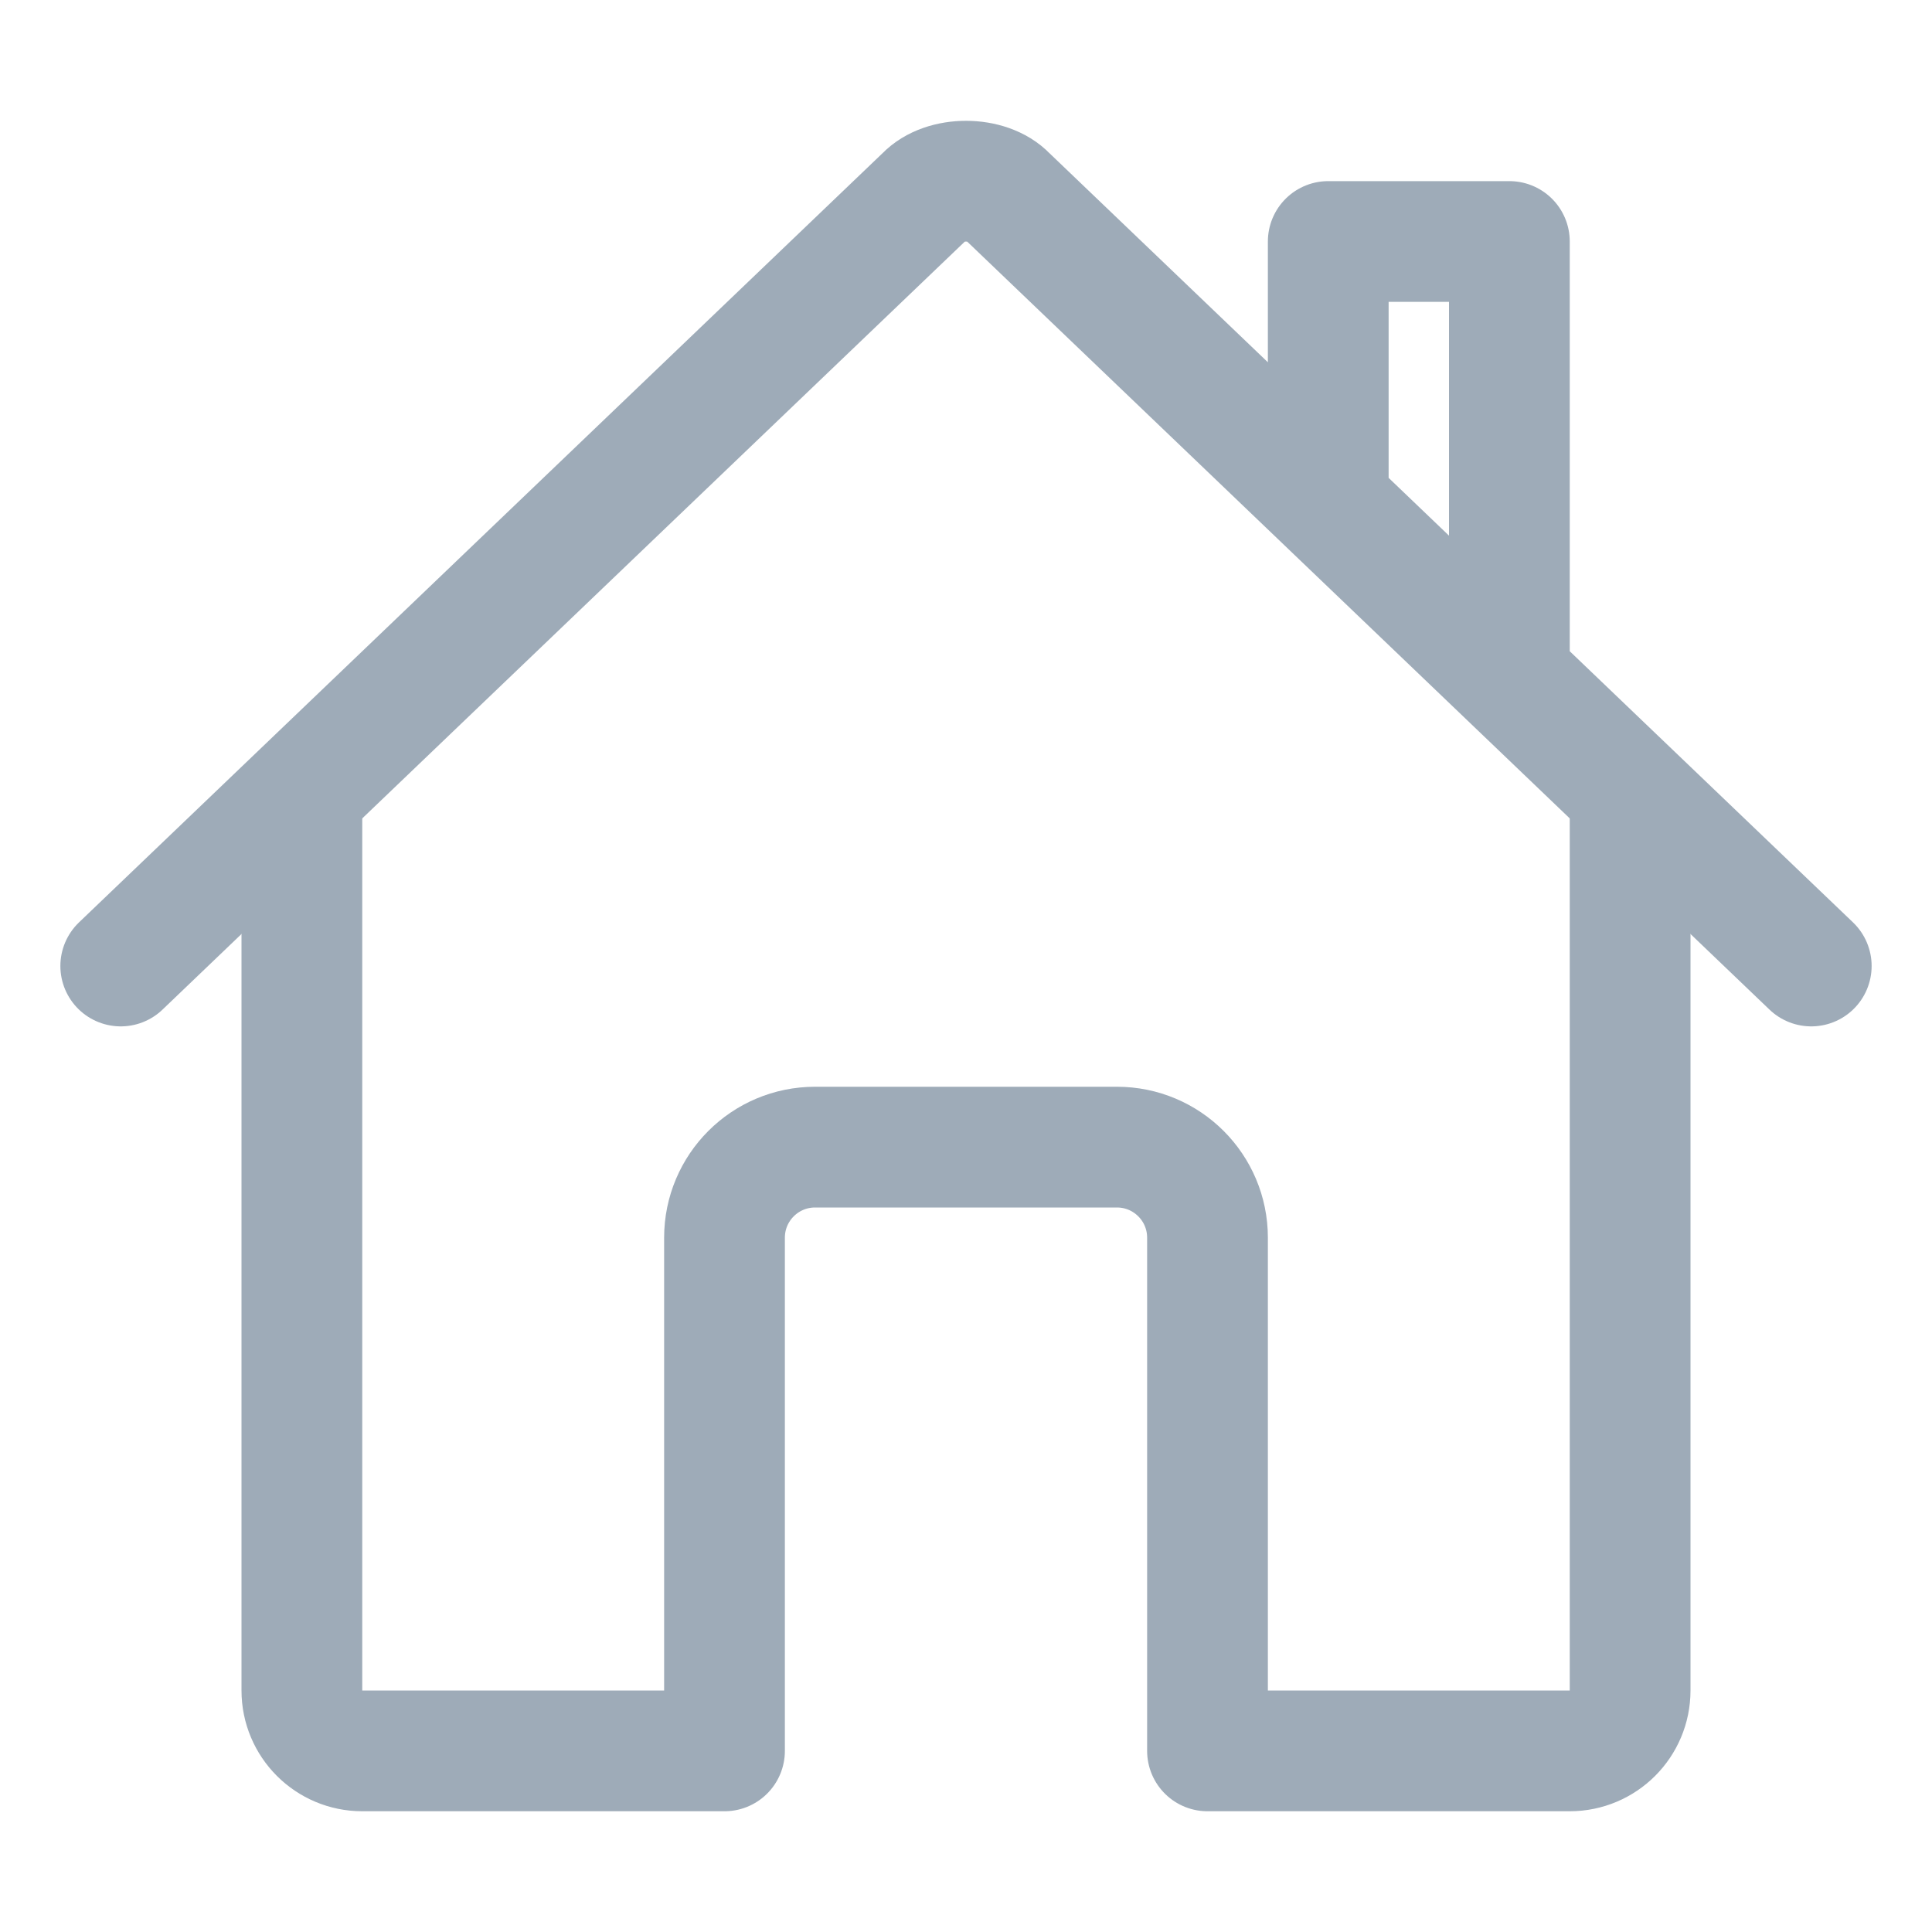
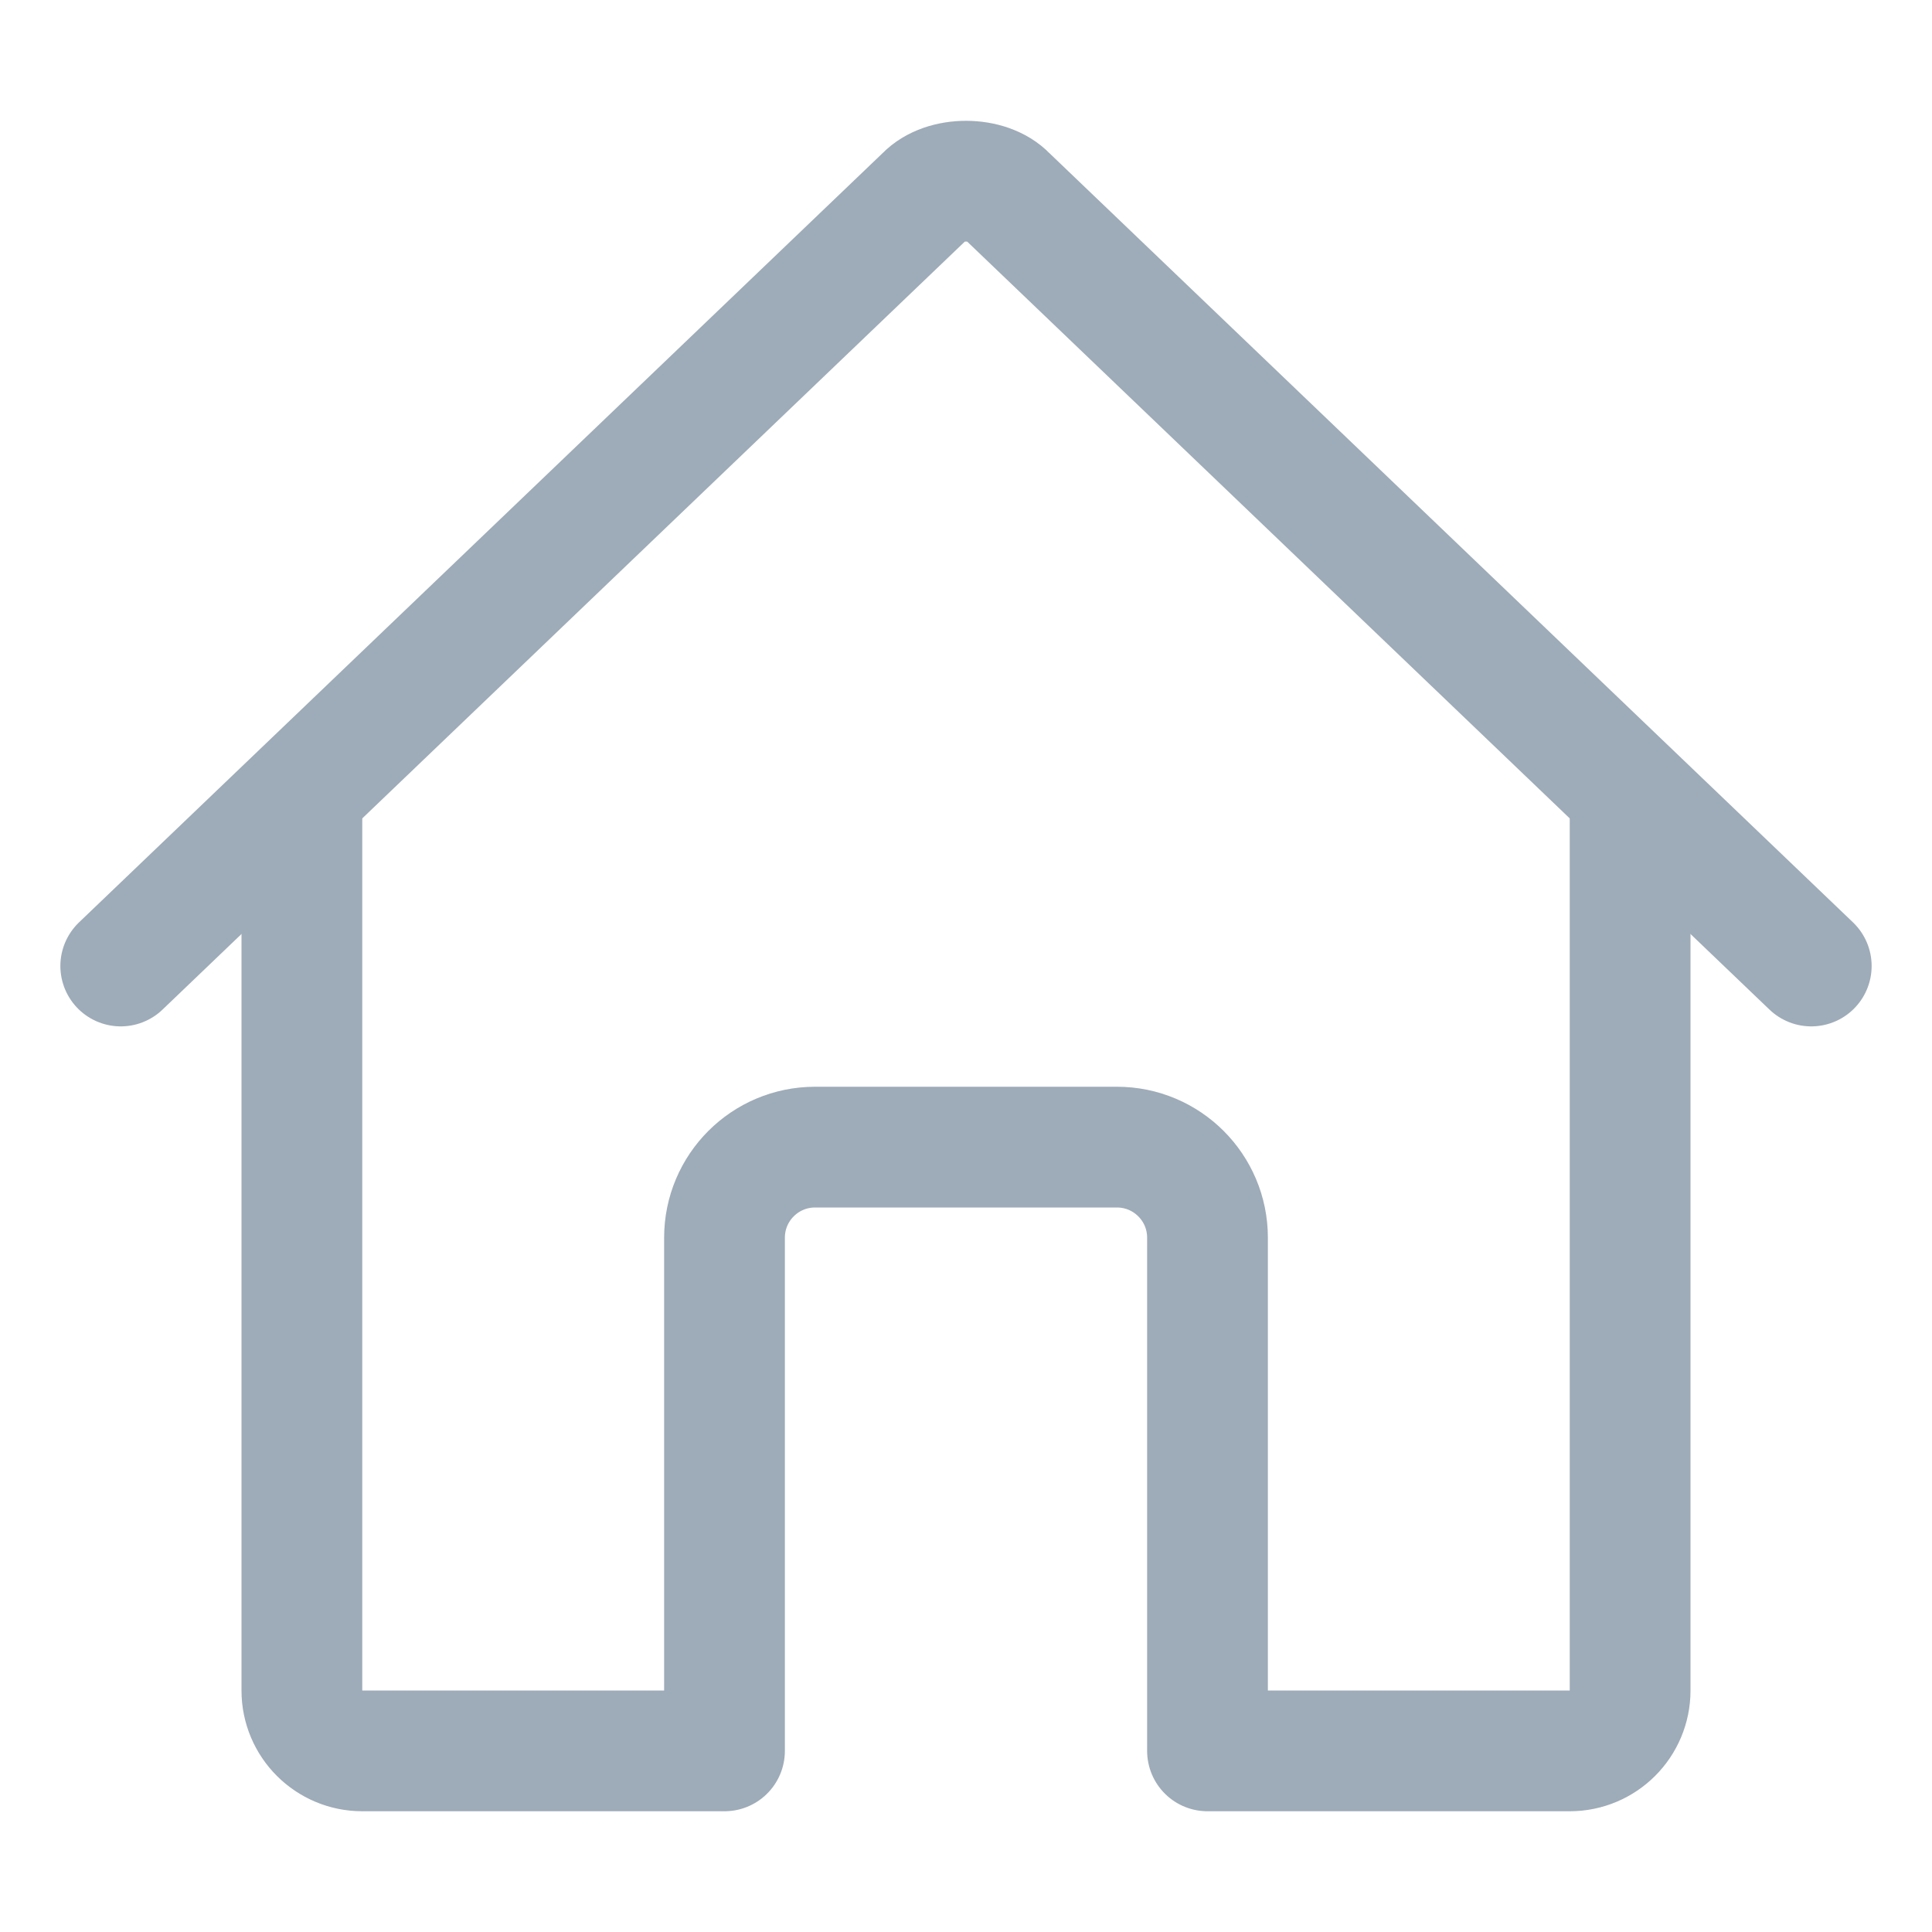
<svg xmlns="http://www.w3.org/2000/svg" class="ionicon" viewBox="0 0 512 512">
  <path d="M80 212v236a16 16 0 0016 16h96V328a24 24 0 0124-24h80a24 24 0 0124 24v136h96a16 16 0 0016-16V212" fill="none" stroke="#9EABB8" stroke-linecap="round" stroke-linejoin="round" stroke-width="32" />
-   <path d="M480 256L266.89 52c-5-5.28-16.69-5.34-21.78 0L32 256M400 179V64h-48v69" fill="none" stroke="#9EABB8" stroke-linecap="round" stroke-linejoin="round" stroke-width="32" />
+   <path d="M480 256L266.89 52c-5-5.28-16.69-5.34-21.78 0L32 256M400" fill="none" stroke="#9EABB8" stroke-linecap="round" stroke-linejoin="round" stroke-width="32" />
</svg>
